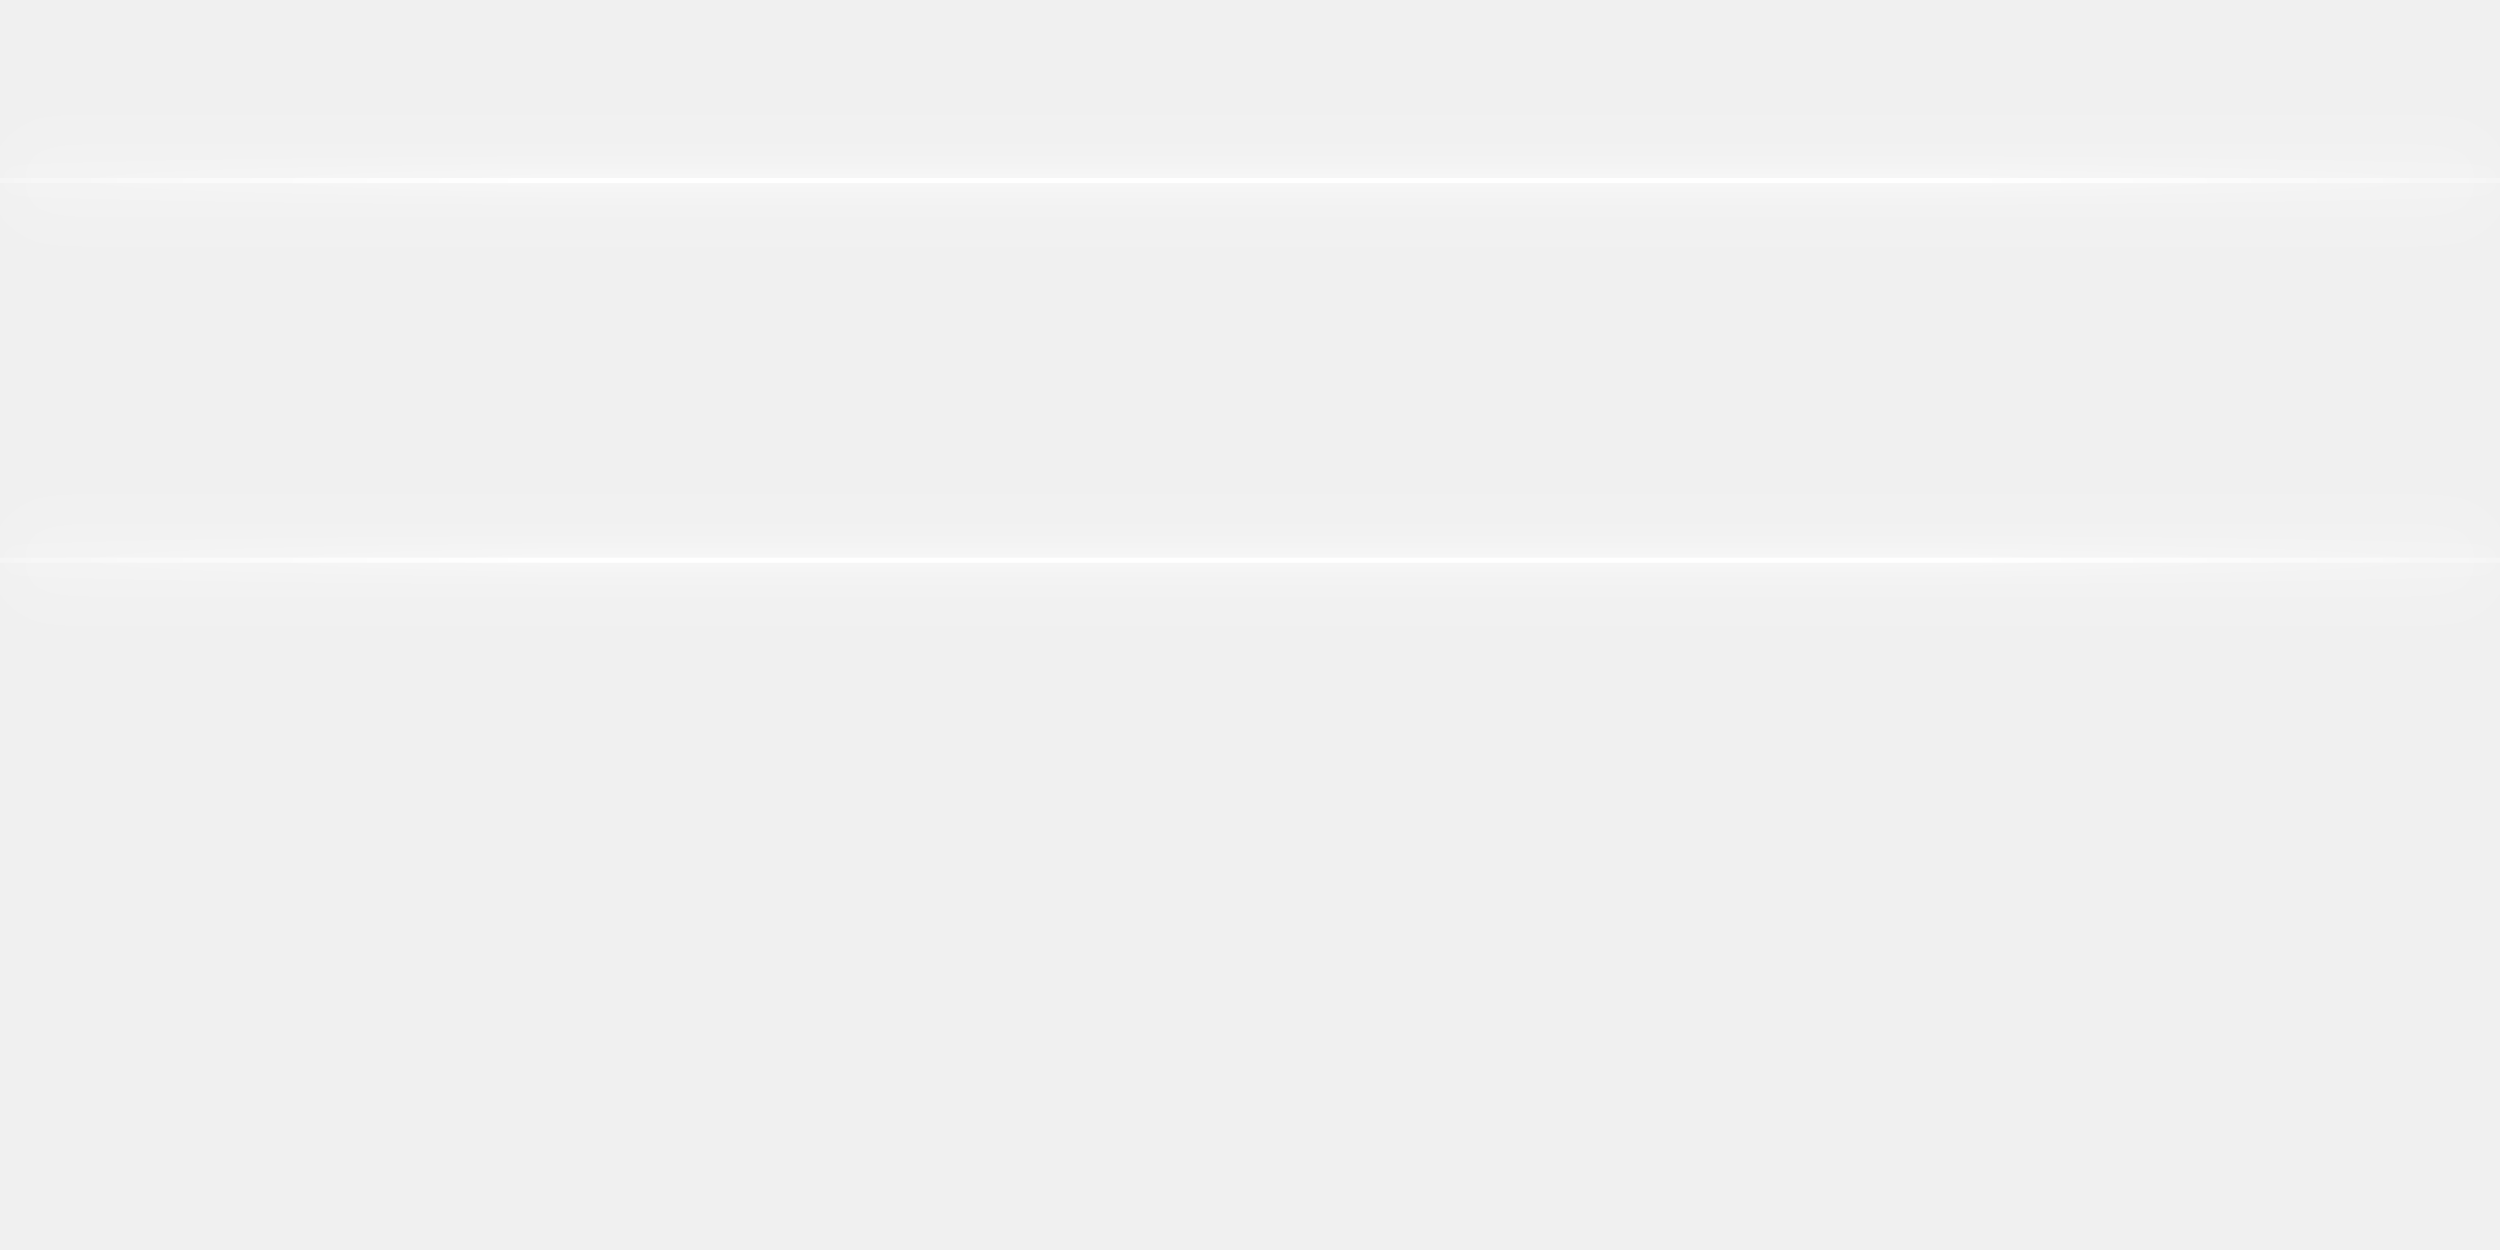
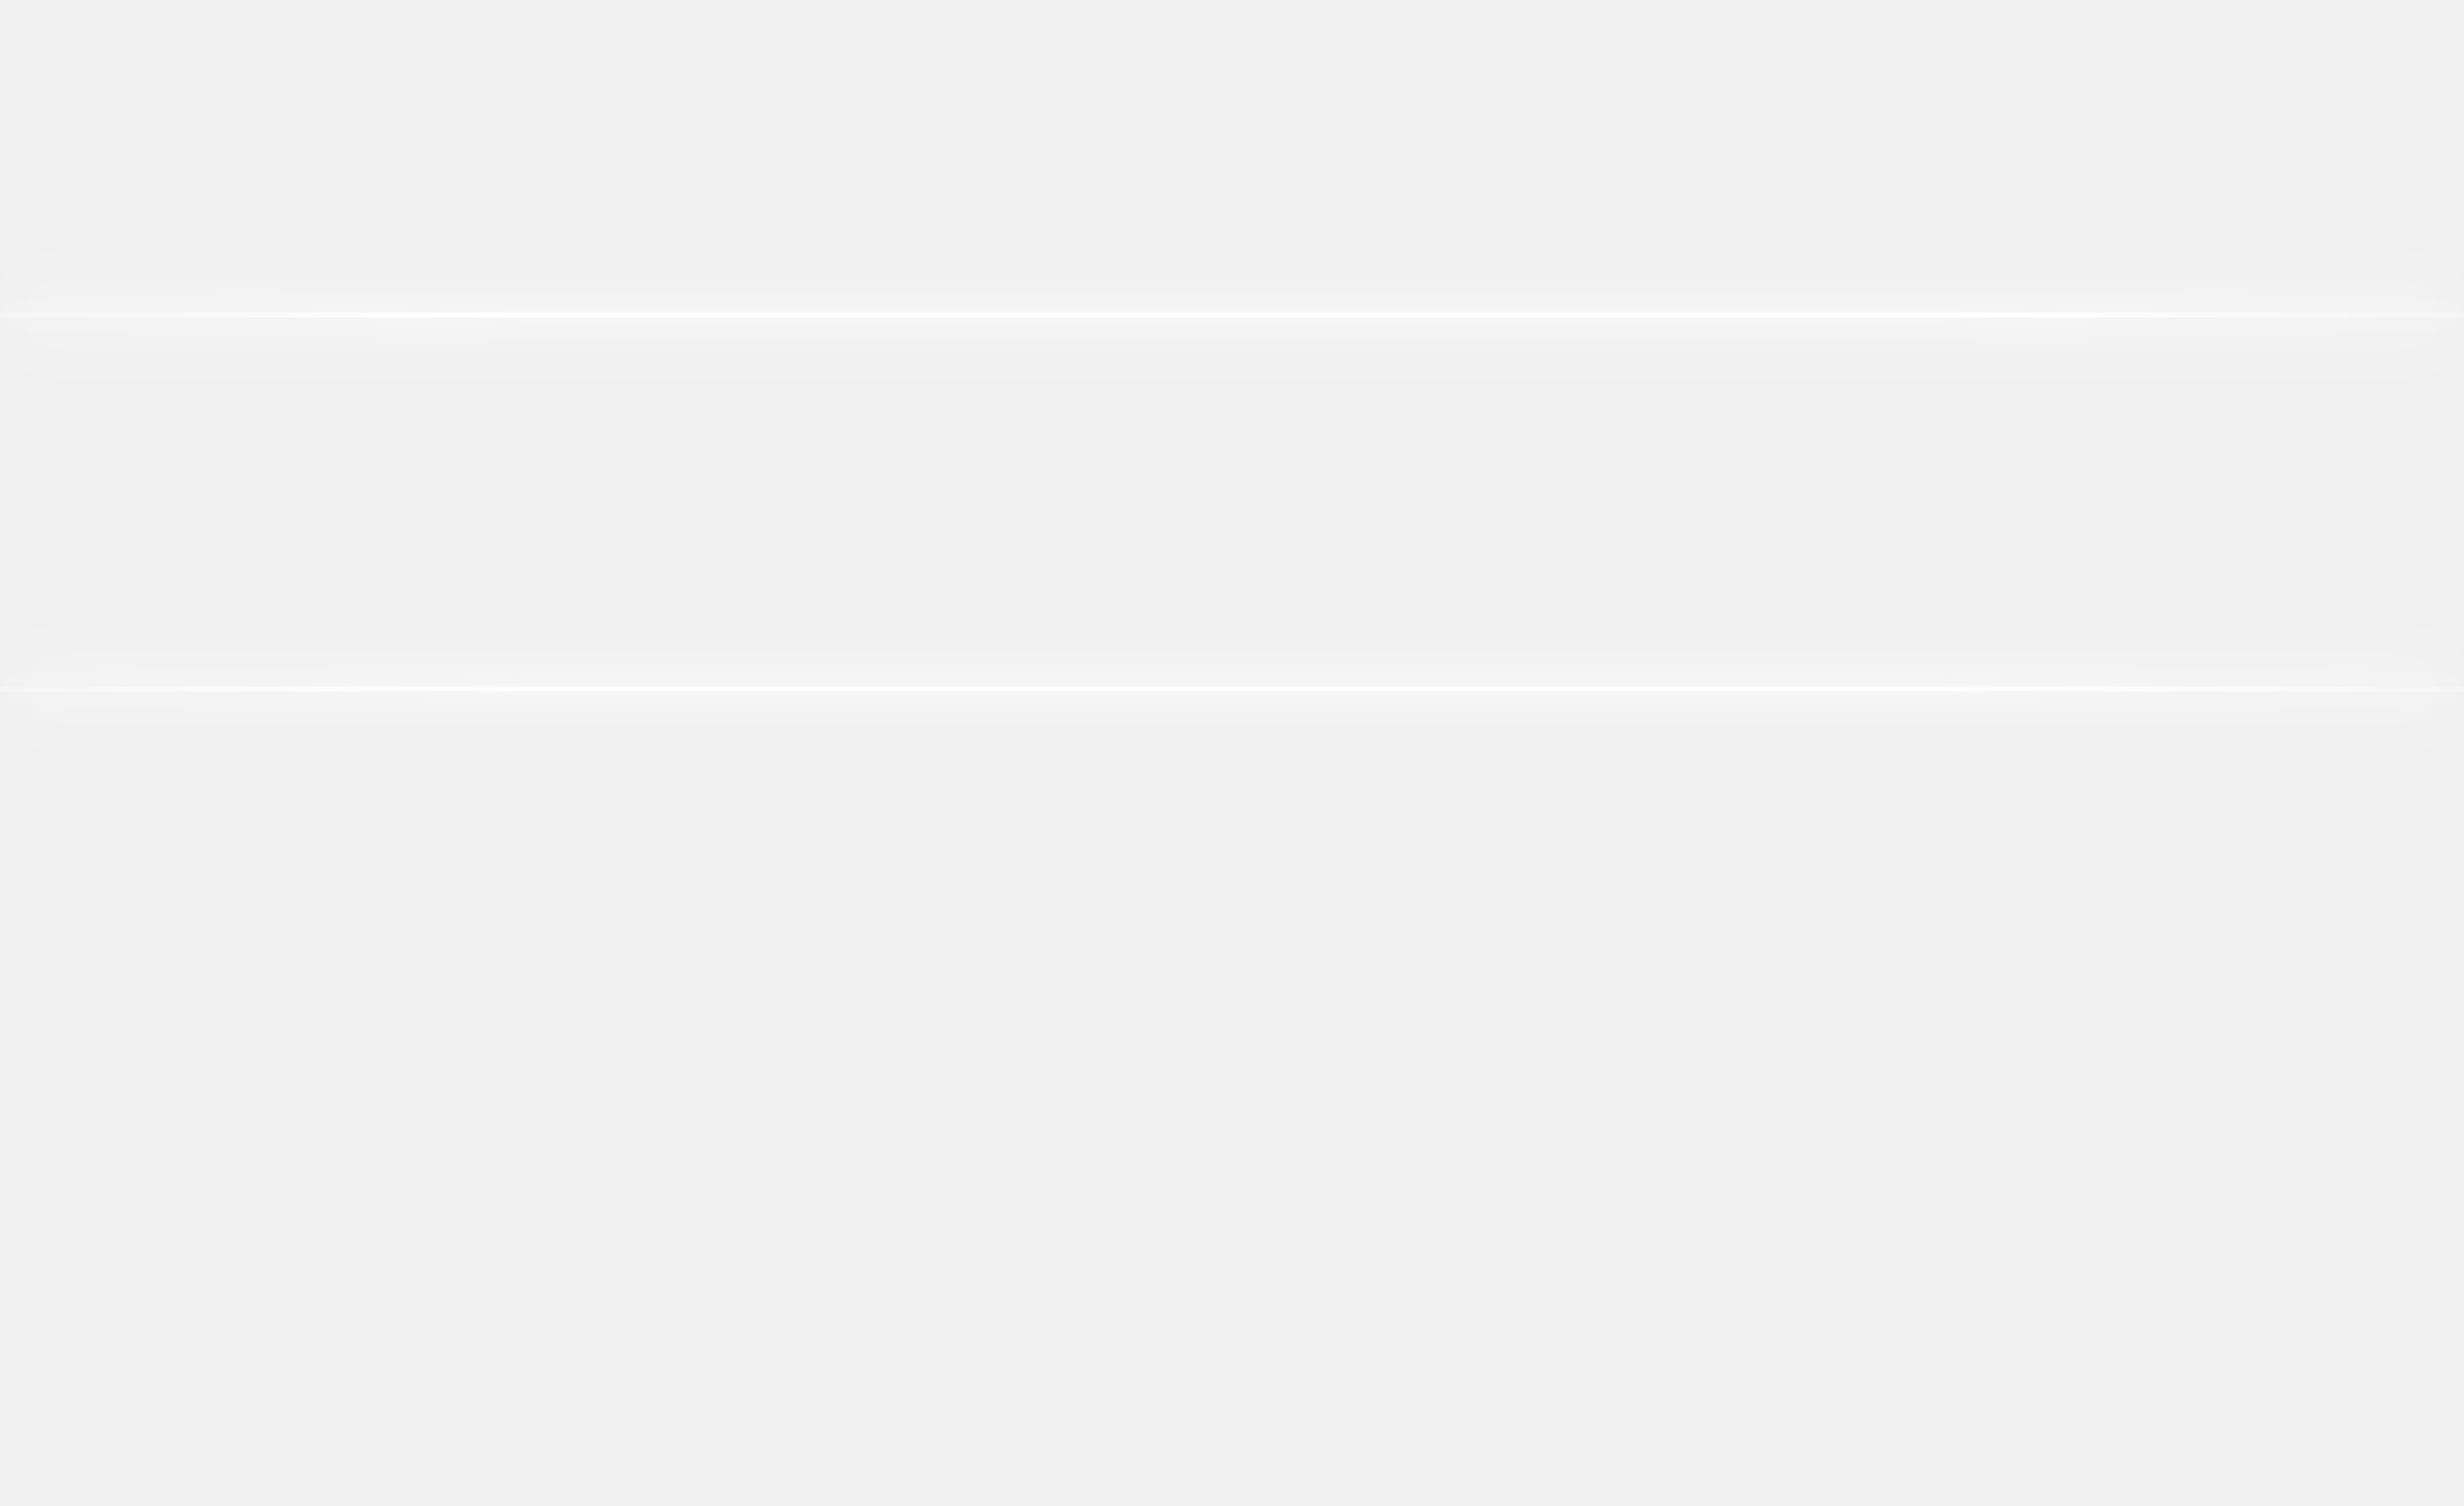
- <svg xmlns="http://www.w3.org/2000/svg" width="1080" height="540" viewBox="0 0 1080 540">
+ <svg xmlns="http://www.w3.org/2000/svg" width="1080" height="660" viewBox="0 -60 1080 660">
  <defs>
    <filter id="halo" filterUnits="userSpaceOnUse" x="-100" y="-100" width="1280" height="740">
      <feGaussianBlur stdDeviation="5" />
    </filter>
    <filter id="haloLarge" filterUnits="userSpaceOnUse" x="-100" y="-100" width="1280" height="740">
      <feGaussianBlur stdDeviation="16" />
    </filter>
    <linearGradient id="neonMasque" gradientUnits="userSpaceOnUse" x1="0" y1="0" x2="1080" y2="0">
      <stop offset="0" stop-color="#fff" stop-opacity=".25" />
      <stop offset=".22" stop-color="#fff" />
      <stop offset=".78" stop-color="#fff" />
      <stop offset="1" stop-color="#fff" stop-opacity=".25" />
    </linearGradient>
  </defs>
  <path d="M -10,78 H 1090" fill="none" stroke="#fff" stroke-width="12" filter="url(#haloLarge)" opacity="0.53" />
  <path d="M -10,78 H 1090" fill="none" stroke="url(#neonMasque)" stroke-width="4" filter="url(#halo)" />
  <path d="M -10,78 H 1090" fill="none" stroke="url(#neonMasque)" stroke-width="2.2" />
  <path d="M -10,242 H 1090" fill="none" stroke="#fff" stroke-width="12" filter="url(#haloLarge)" opacity="0.53" />
  <path d="M -10,242 H 1090" fill="none" stroke="url(#neonMasque)" stroke-width="4" filter="url(#halo)" />
  <path d="M -10,242 H 1090" fill="none" stroke="url(#neonMasque)" stroke-width="2.2" />
</svg>
